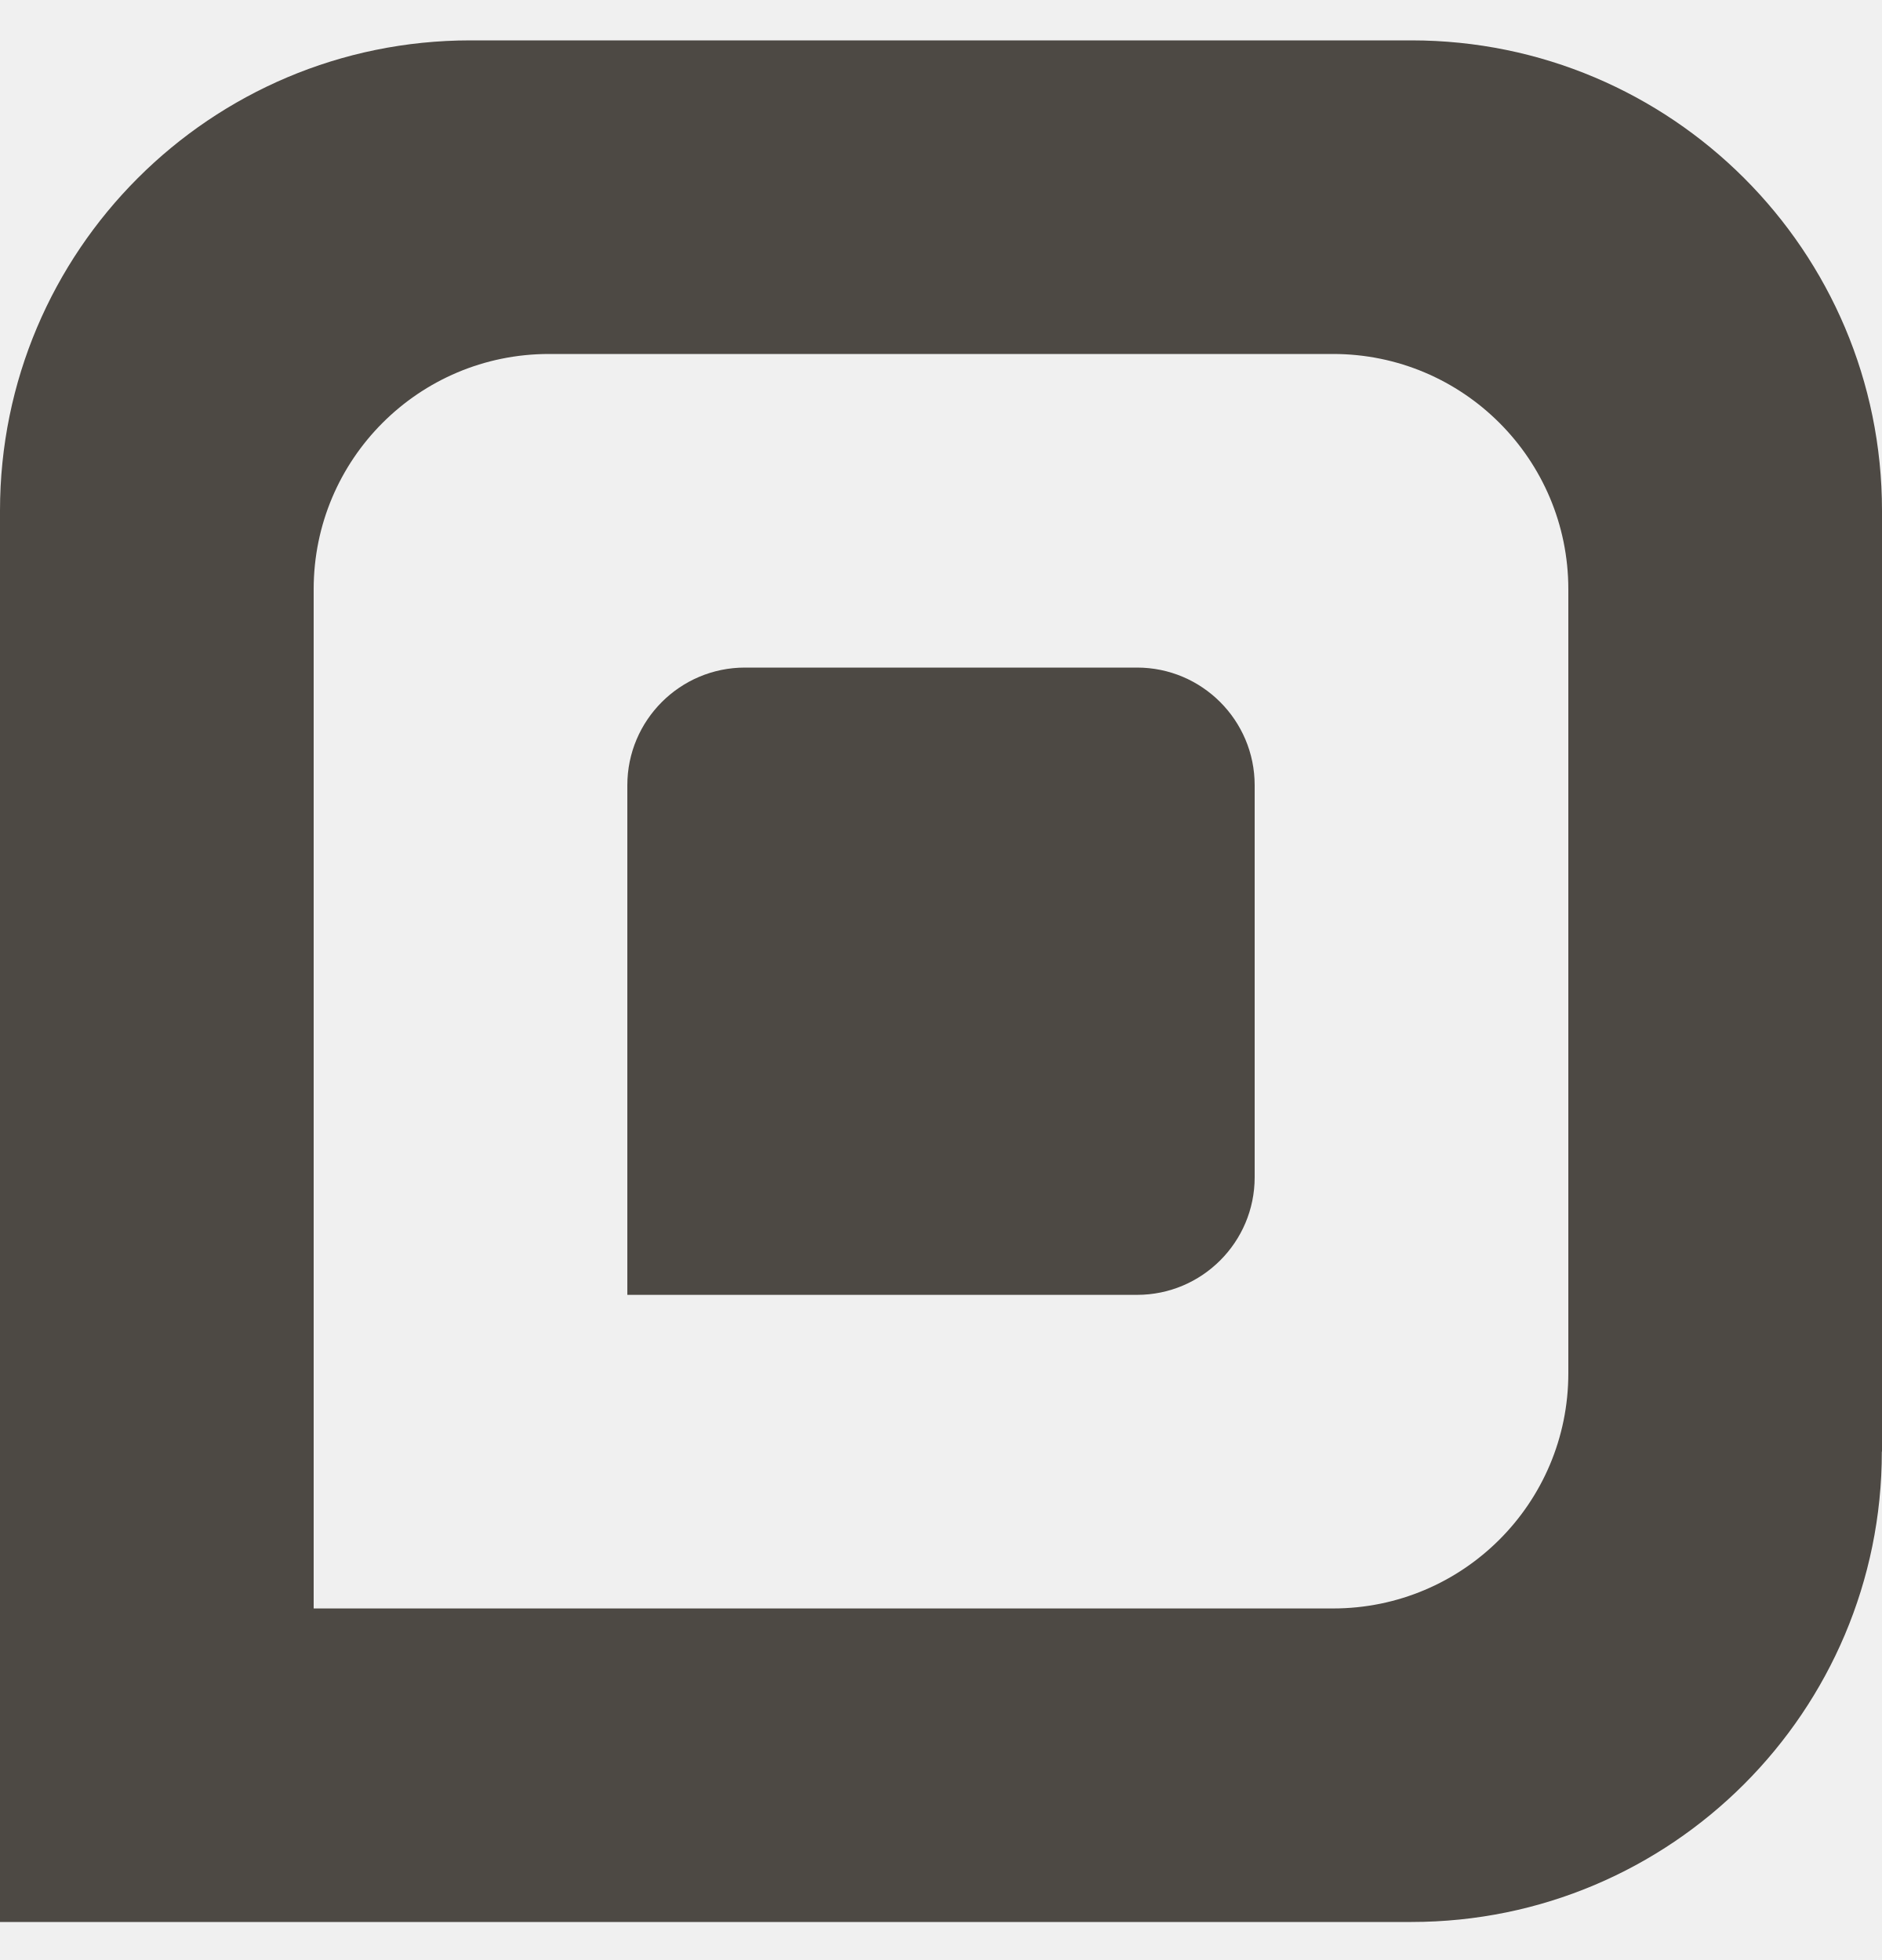
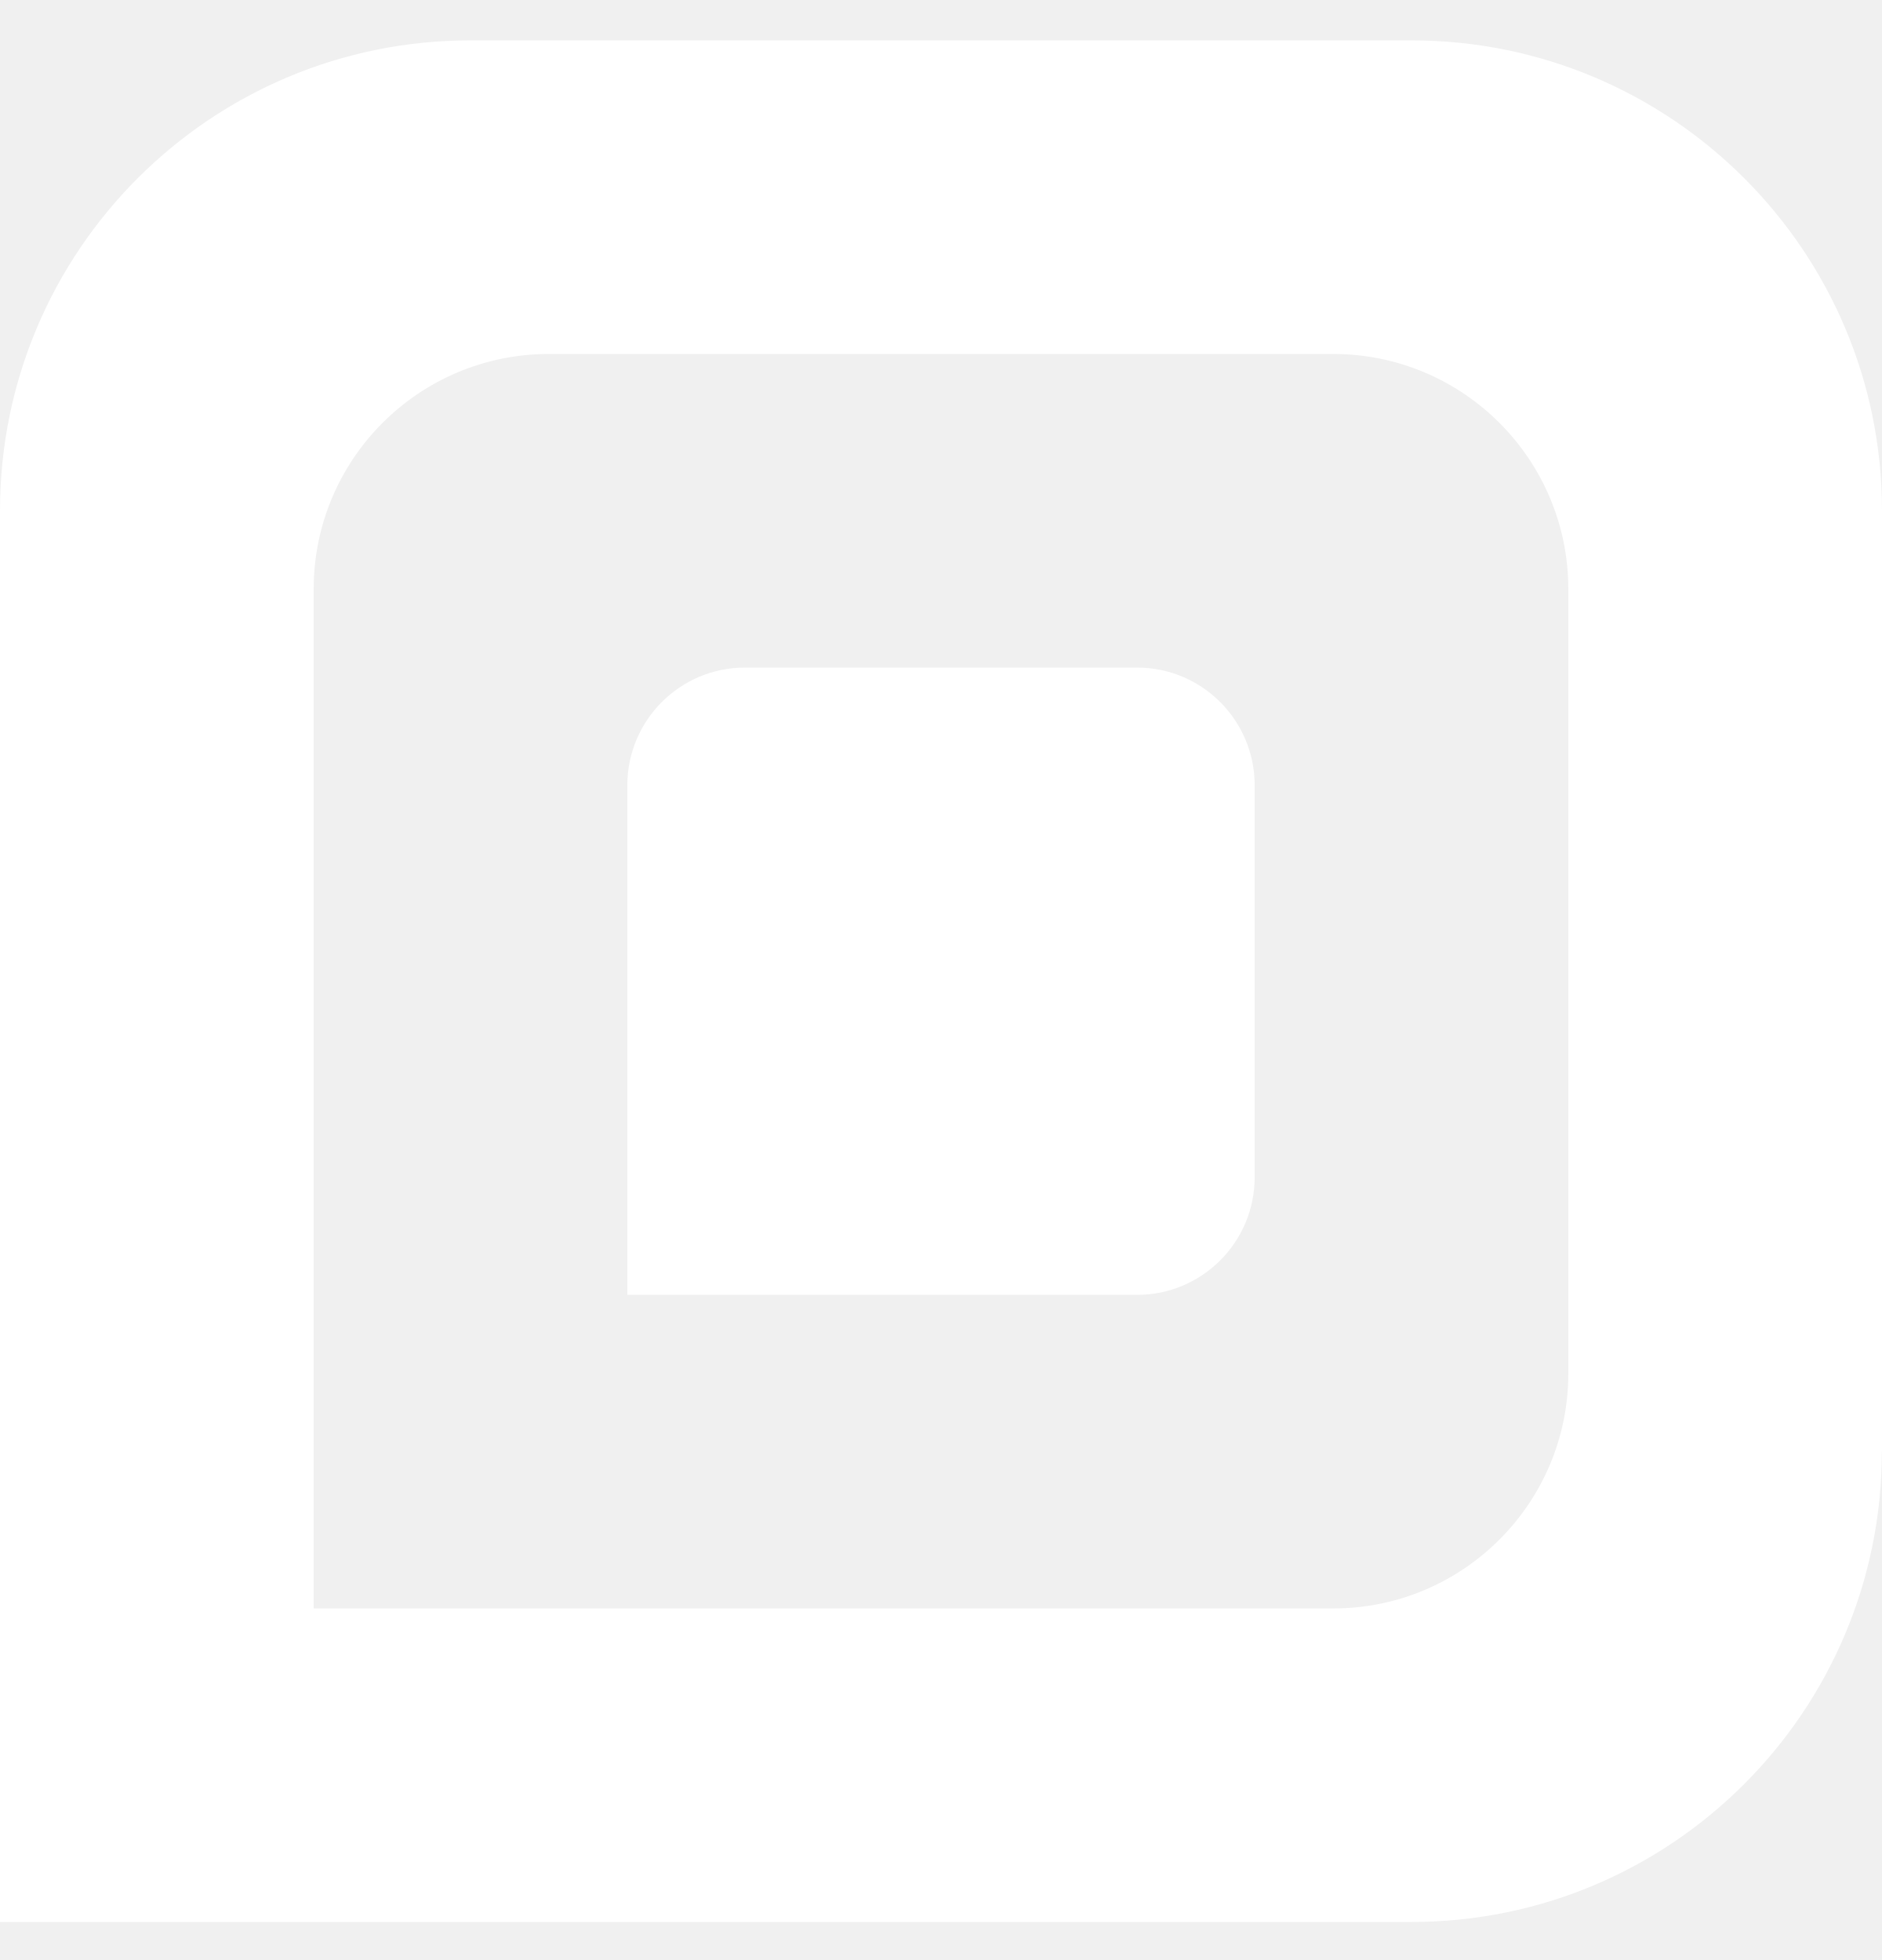
<svg xmlns="http://www.w3.org/2000/svg" width="24" height="25" viewBox="0 0 24 25" fill="none">
-   <path d="M24 18.515V6.514C24 3.2 21.312 0.515 17.999 0.515H5.999C2.686 0.515 0 3.2 0 6.514V24.515H17.999C21.312 24.515 23.998 21.829 23.998 18.515H24ZM4 20.514V7.516C4 5.858 5.343 4.515 7 4.515H17C18.657 4.515 20 5.858 20 7.516V17.516C20 19.174 18.657 20.516 17 20.516H4V20.514Z" fill="#4D4944" />
-   <path d="M16 15.016V10.016C16 9.188 15.328 8.515 14.5 8.515H9.5C8.672 8.515 8 9.188 8 10.016V16.516H14.5C15.328 16.516 16 15.844 16 15.016Z" fill="#4D4944" />
+   <path d="M24 18.515V6.514C24 3.2 21.312 0.515 17.999 0.515H5.999C2.686 0.515 0 3.2 0 6.514V24.515H17.999C21.312 24.515 23.998 21.829 23.998 18.515H24ZM4 20.514V7.516C4 5.858 5.343 4.515 7 4.515H17C18.657 4.515 20 5.858 20 7.516V17.516C20 19.174 18.657 20.516 17 20.516H4V20.514Z" fill="#fff" />
+   <path d="M16 15.016V10.016C16 9.188 15.328 8.515 14.5 8.515H9.5C8.672 8.515 8 9.188 8 10.016V16.516H14.5C15.328 16.516 16 15.844 16 15.016Z" fill="#fff" />
</svg>
